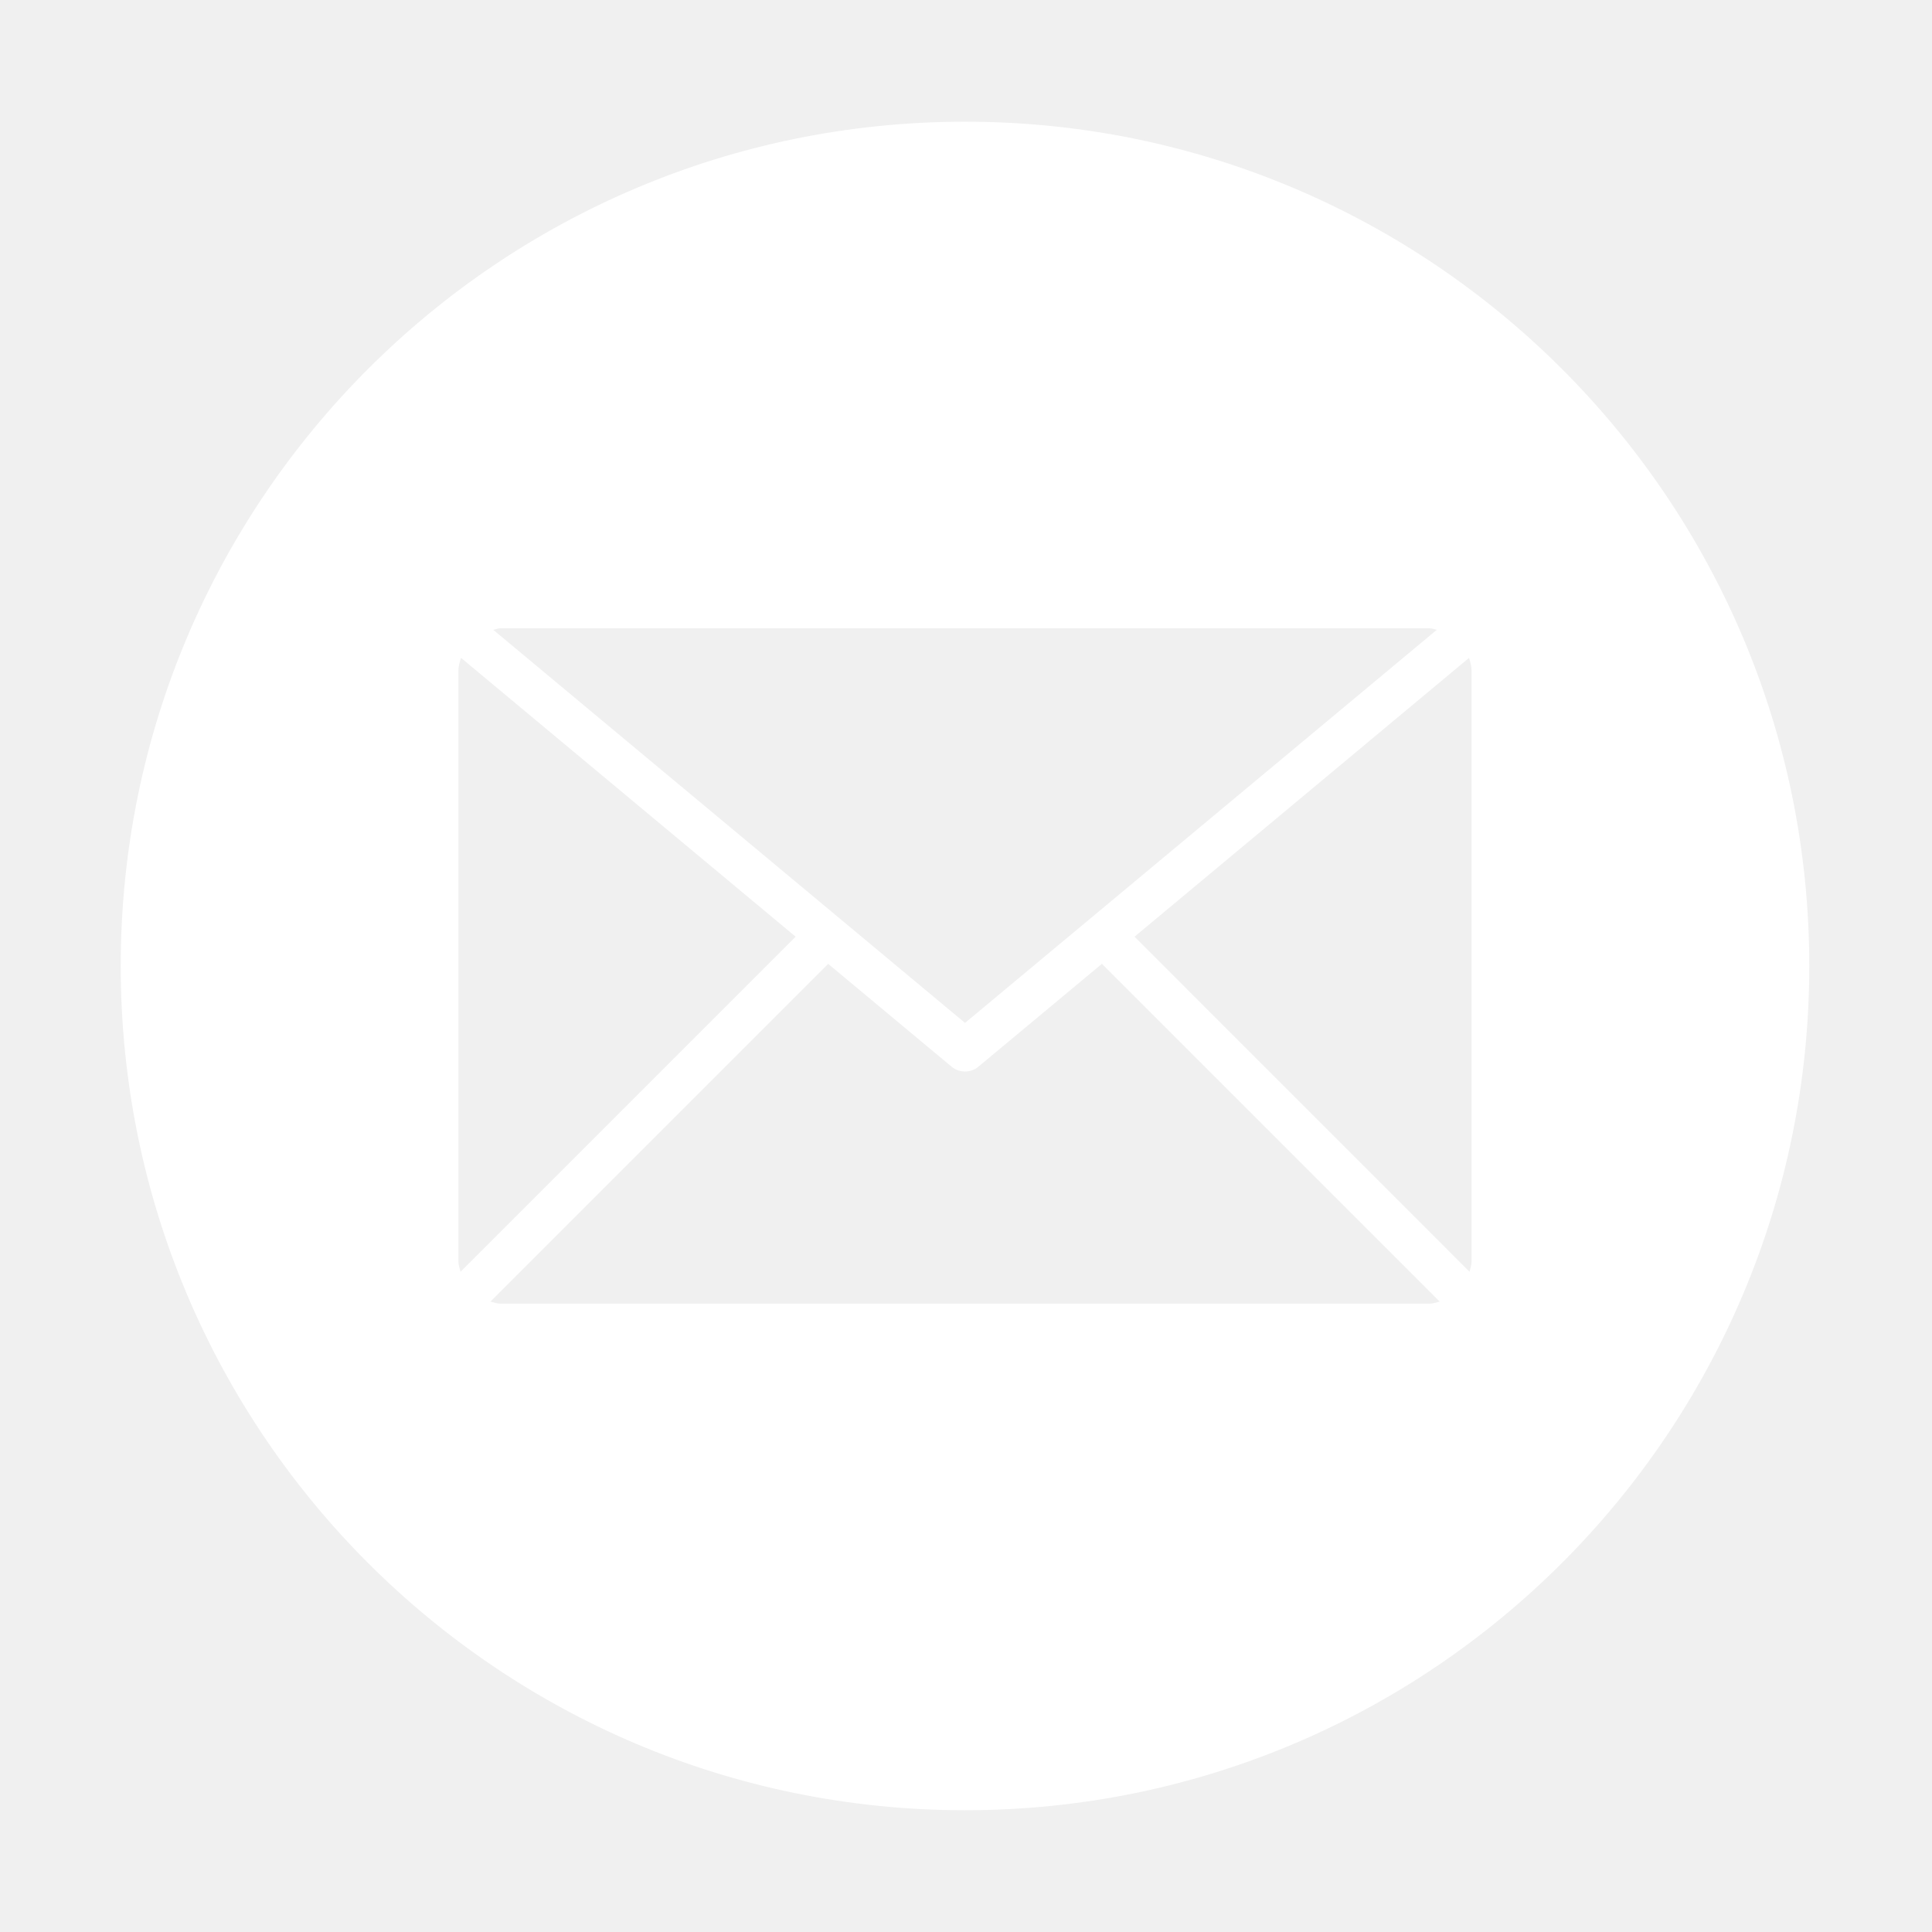
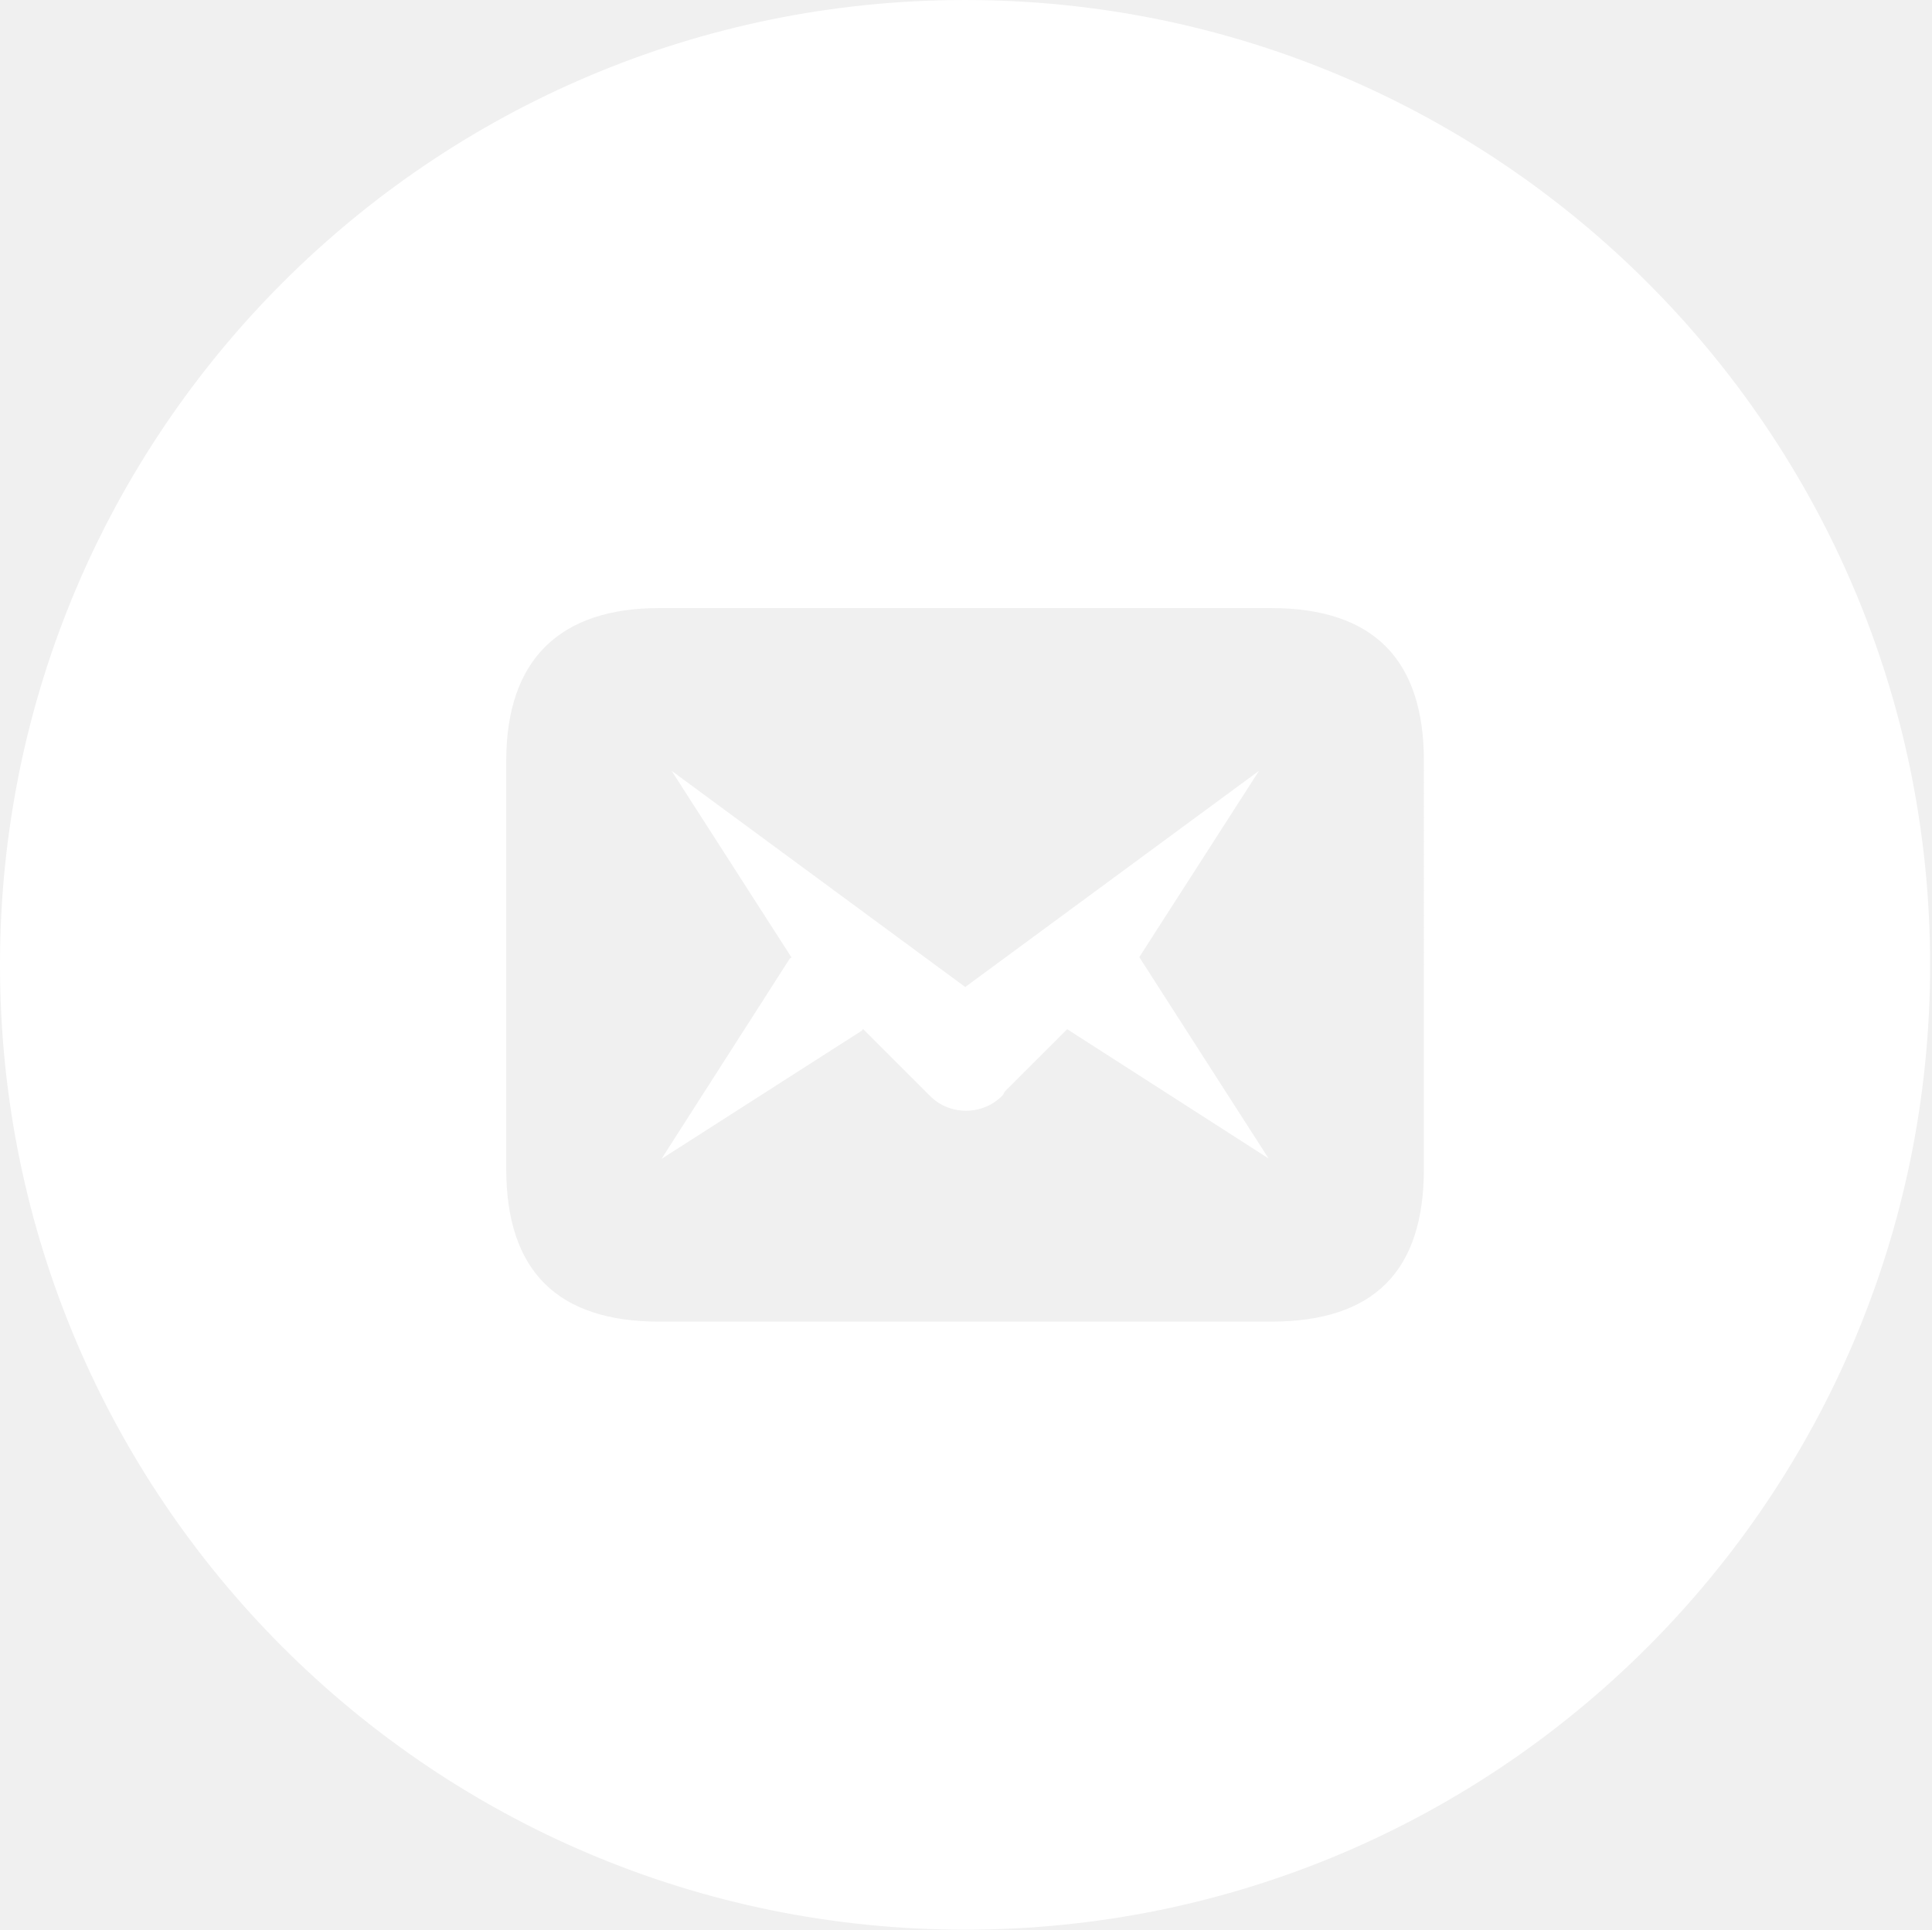
- <svg xmlns="http://www.w3.org/2000/svg" t="1509434151901" class="icon" style="" viewBox="0 0 1024 1024" version="1.1" p-id="5658" width="64" height="64">
+ <svg xmlns="http://www.w3.org/2000/svg" t="1509504366420" class="icon" style="" viewBox="0 0 1025 1024" version="1.1" p-id="5610" width="64.062" height="64">
  <defs>
    <style type="text/css" />
  </defs>
-   <path d="M511.469 64.501c-247.137 0-447.481 200.344-447.481 447.481s200.344 447.481 447.481 447.481 447.481-200.344 447.481-447.481S758.606 64.501 511.469 64.501zM265.373 332.989l492.208 0c1.406 0 2.623 0.565 3.978 0.81L511.477 542.163 261.416 333.799C262.771 333.547 263.996 332.989 265.373 332.989zM242.98 668.589 242.98 355.367c0-2.384 0.689-4.529 1.377-6.681l177.34 147.774L244.096 674.053C243.654 672.263 242.98 670.546 242.98 668.589zM757.587 690.973 265.373 690.973c-1.906 0-3.652-0.645-5.413-1.109l179-178.992 65.358 54.458c2.072 1.747 4.623 2.587 7.16 2.587 2.557 0 5.094-0.84 7.145-2.587l65.416-54.487L763.073 689.865C761.276 690.337 759.53 690.973 757.587 690.973zM779.958 668.596c0 1.935-0.63 3.659-1.087 5.449L601.328 496.466l177.276-147.759c0.71 2.138 1.355 4.311 1.355 6.66L779.959 668.596z" p-id="5659" fill="#ffffff" />
+   <path d="M512 0c-282.767 0-512 229.243-512 512 0 282.829 229.233 512 512 512 282.829 0 512-229.171 512-512C1024 229.243 794.829 0 512 0zM755.425 620.196c0 54.098-26.184 81.142-81.142 81.142L349.716 701.338c-54.088 0-81.142-27.044-81.142-81.142L268.575 403.814c0-54.098 28.723-81.142 81.142-81.142l324.567 0c54.958 0 81.142 27.914 81.142 81.142L755.425 620.196z" p-id="5611" fill="#ffffff" />
+   <path d="M667.955 409.037 512.102 523.766 356.311 409.037l63.611 99.052c-0.266 0.215-0.645 0.328-0.922 0.594l-68.055 106.291 106.291-68.055c0.266-0.276 0.328-0.645 0.594-0.922l35.543 35.543c5.304 5.304 12.227 7.895 19.149 7.895s13.844-2.652 19.149-7.895c0.707-0.707 0.973-1.679 1.628-2.54l32.891-32.84 106.834 68.588-68.588-106.834L667.955 409.037z" p-id="5612" fill="#ffffff" />
</svg>
